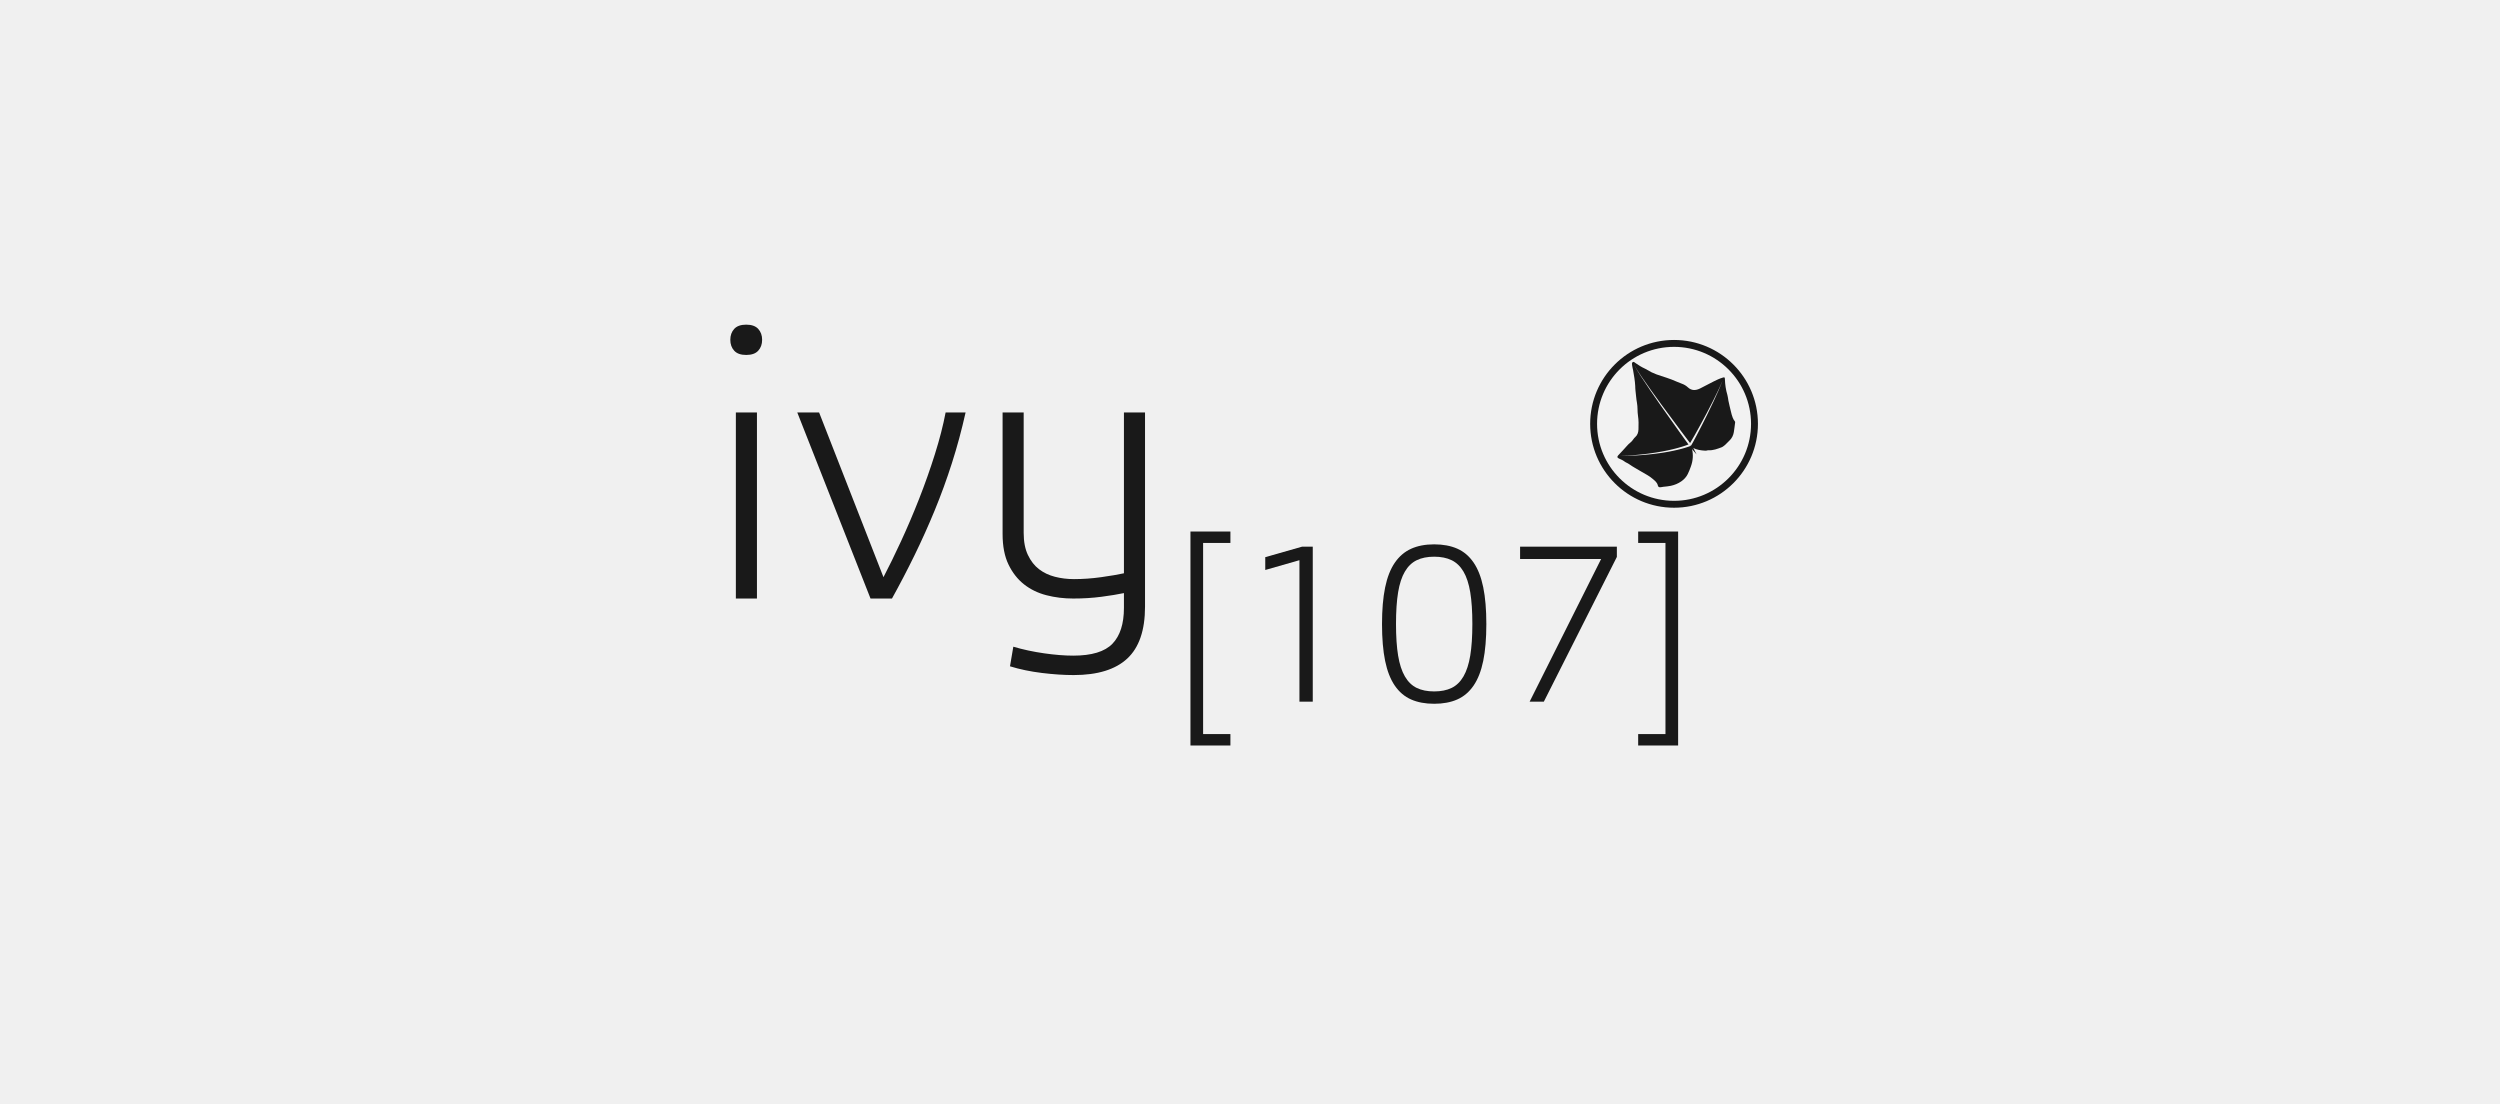
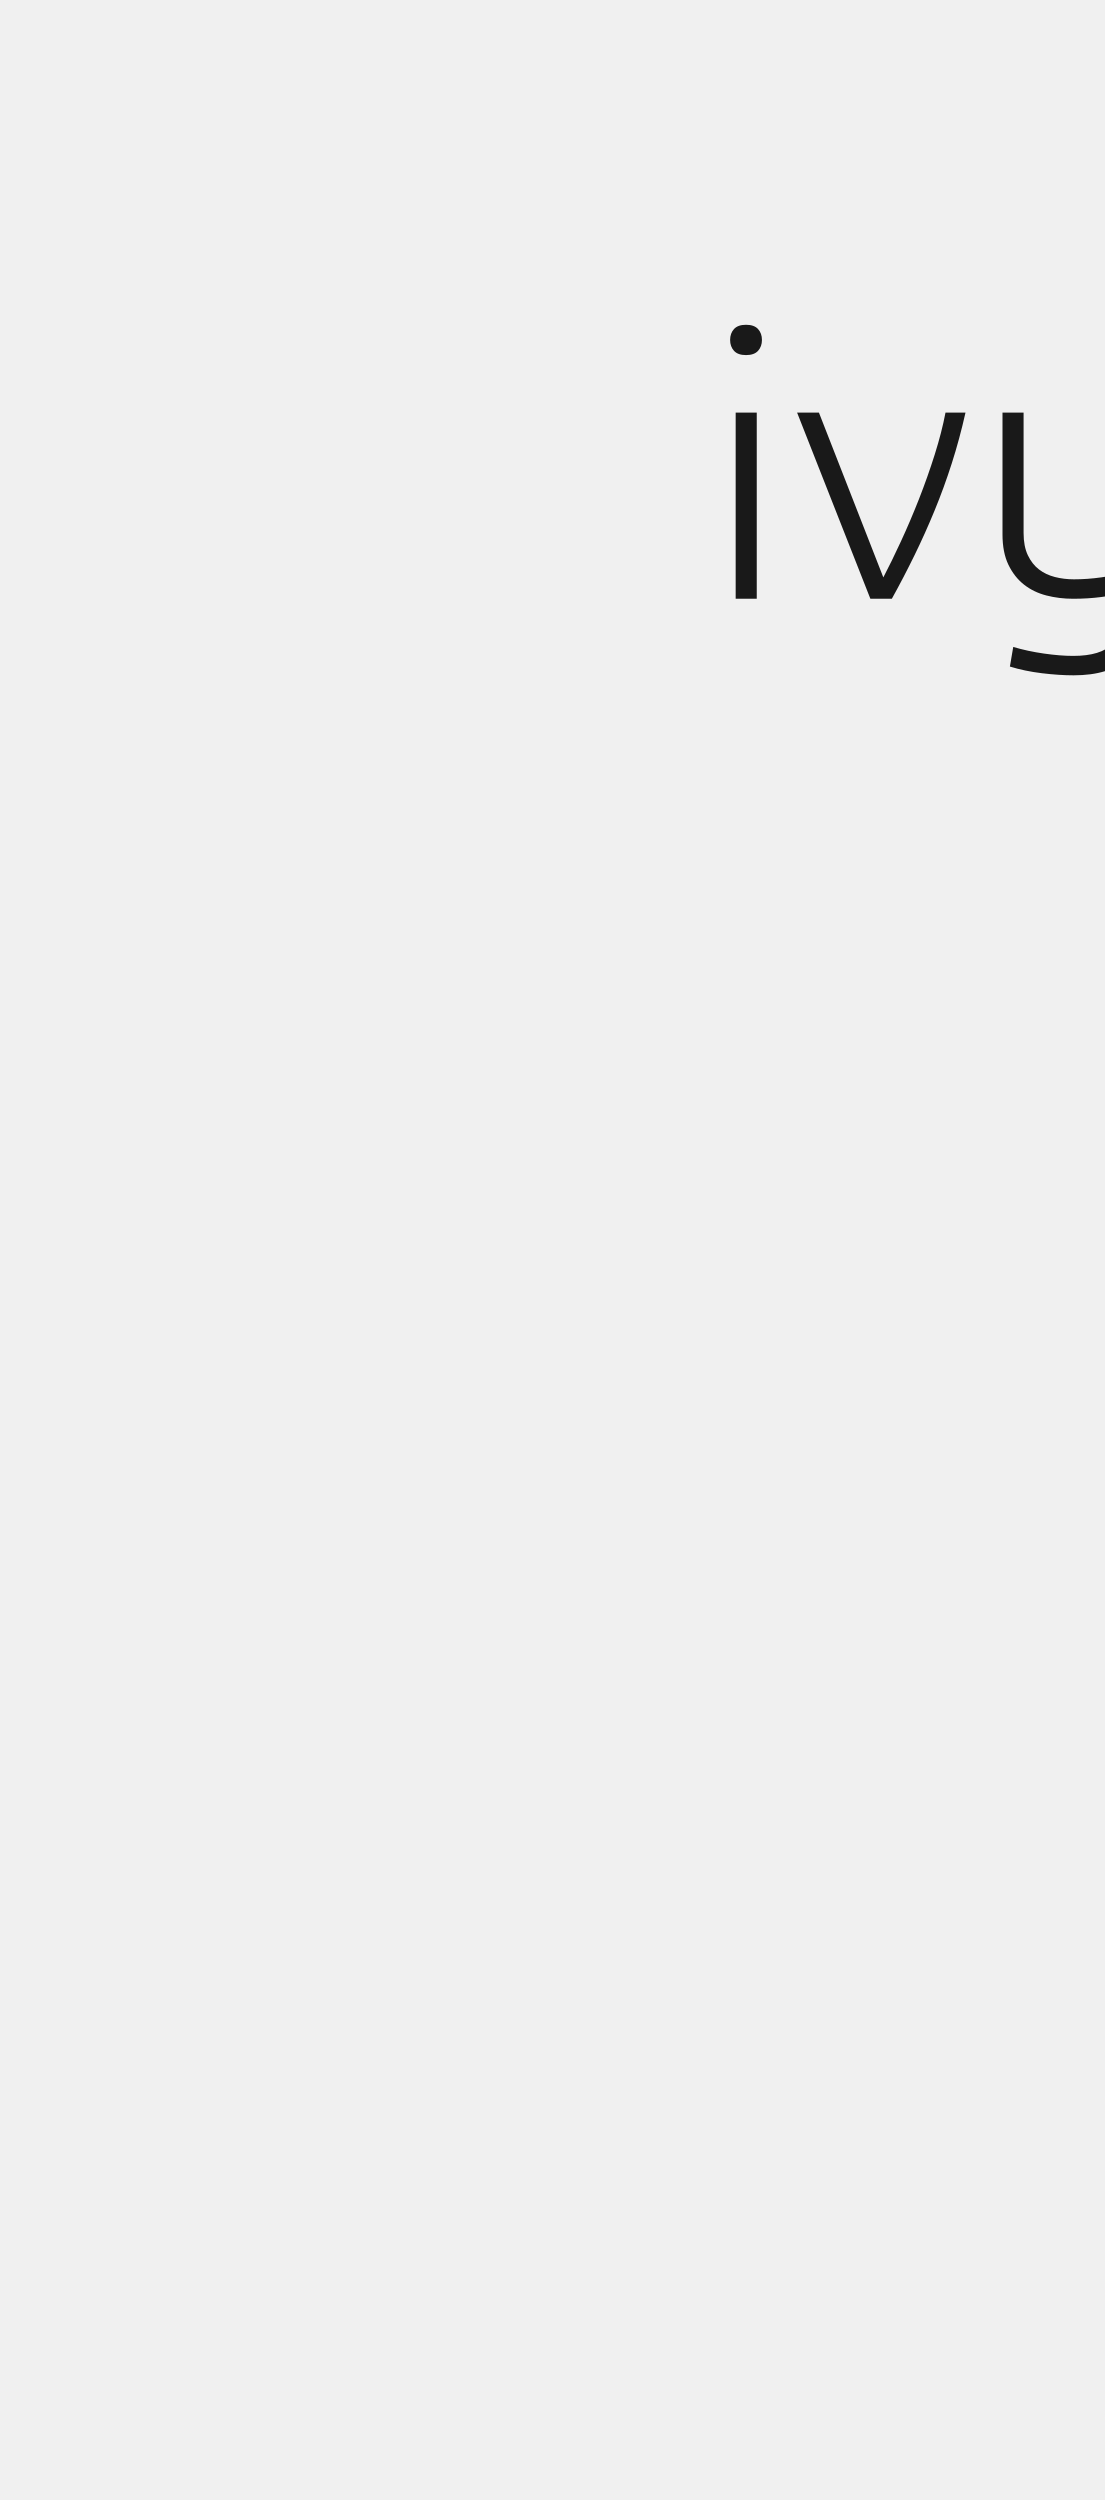
- <svg xmlns="http://www.w3.org/2000/svg" xmlns:xlink="http://www.w3.org/1999/xlink" version="1.1" id="Layer_1" x="0px" y="0px" width="823.75" height="363.75" viewBox="0 0 1280 800" enable-background="new 0 0 1280 800" xml:space="preserve">
-   <g>
-     <path fill="#191919" d="M286.452,246.248c0,3.193-0.938,5.819-2.815,7.883c-1.876,2.067-4.784,3.097-8.713,3.097    c-3.934,0-6.836-1.029-8.713-3.097c-1.876-2.063-2.815-4.689-2.815-7.883c0-3.189,0.938-5.815,2.815-7.883    c1.877-2.063,4.78-3.097,8.713-3.097c3.929,0,6.836,1.034,8.713,3.097C285.513,240.433,286.452,243.059,286.452,246.248z             M282.698,298.893v134.849h-15.281V298.893H282.698z" />
-     <path fill="#191919" d="M311.918,298.893h15.817l46.649,119.365c3.929-7.505,8.177-16.188,12.734-26.041    c4.558-9.853,8.935-20.129,13.137-30.827c4.197-10.698,7.997-21.439,11.394-32.234c3.393-10.791,5.986-20.877,7.775-30.264h14.477    c-2.861,12.765-6.167,25.011-9.919,36.738c-3.753,11.732-7.909,23.133-12.467,34.205c-4.558,11.076-9.429,21.915-14.611,32.516             c-5.186,10.605-10.636,21.07-16.354,31.39H365L311.918,298.893z" />
-     <path fill="#191919" d="M563.925,298.893v140.761c0,17.076-4.29,29.604-12.869,37.583c-8.579,7.975-21.54,11.965-38.874,11.965    c-6.971,0-14.611-0.506-22.922-1.518s-16.044-2.622-23.19-4.83l2.413-14.204c6.971,2.063,14.385,3.66,22.252,4.786    c7.863,1.126,14.921,1.689,21.18,1.689c13.405,0,22.876-2.886,28.418-8.644c5.538-5.767,8.311-14.41,8.311-25.936V429.8    c-4.47,0.941-9.919,1.83-16.354,2.675c-6.434,0.845-13.229,1.267-20.375,1.267c-6.794,0-13.271-0.796-19.437-2.393    c-6.166-1.593-11.574-4.224-16.22-7.883c-4.65-3.66-8.403-8.445-11.26-14.357c-2.861-5.912-4.29-13.276-4.29-22.1v-88.116h15.282    v87.271c0,6.383,1.026,11.731,3.083,16.047c2.053,4.319,4.733,7.742,8.043,10.275c3.305,2.534,7.146,4.363,11.528,5.489    c4.377,1.127,8.981,1.689,13.807,1.689c6.434,0,13.002-0.466,19.705-1.407c6.702-0.938,12.198-1.874,16.488-2.815v-116.55H563.925z    " />
-   </g>
-   <g>
-     <path fill="#191919" d="M625.804,385.181v8.276h-19.785v138.508h19.785v8.277H596.85V385.181H625.804z" />
-     <path fill="#191919" d="M677.728,396.16h7.753v112.327h-9.651v-102.53l-24.771,7.095v-9.29L677.728,396.16z" />
-     <path fill="#191919" d="M811.271,452.239c0,10.473-0.752,19.37-2.253,26.688c-1.503,7.321-3.835,13.288-6.997,17.904    c-3.164,4.619-7.105,7.968-11.823,10.051c-4.72,2.082-10.294,3.125-16.729,3.125s-12.012-1.043-16.729-3.125    c-4.72-2.083-8.661-5.432-11.823-10.051c-3.164-4.616-5.496-10.583-6.997-17.904c-1.503-7.318-2.252-16.216-2.252-26.688    c0-10.359,0.749-19.198,2.252-26.52c1.501-7.318,3.833-13.286,6.997-17.904c3.162-4.616,7.104-7.995,11.823-10.135    c4.718-2.138,10.295-3.209,16.729-3.209s12.009,1.042,16.729,3.125c4.718,2.085,8.659,5.434,11.823,10.05    c3.162,4.618,5.494,10.586,6.997,17.904C810.52,432.872,811.271,441.767,811.271,452.239z M801.137,452.155    c0-9.105-0.51-16.749-1.528-22.933c-1.02-6.182-2.653-11.186-4.905-15.007c-2.252-3.822-5.123-6.575-8.606-8.261    c-3.486-1.687-7.696-2.531-12.627-2.531c-4.934,0-9.144,0.845-12.628,2.531c-3.485,1.686-6.354,4.438-8.605,8.261    c-2.252,3.821-3.888,8.825-4.906,15.007c-1.021,6.184-1.528,13.827-1.528,22.933s0.508,16.751,1.528,22.933    c1.019,6.184,2.654,11.214,4.906,15.091c2.252,3.88,5.12,6.661,8.605,8.348c3.484,1.687,7.694,2.528,12.628,2.528    c4.931,0,9.141-0.842,12.627-2.528c3.483-1.687,6.354-4.468,8.606-8.348c2.252-3.877,3.886-8.907,4.905-15.091             C800.627,468.906,801.137,461.261,801.137,452.155z" />
-     <path fill="#191919" d="M905.854,396.16v7.433l-52.922,104.895h-10.295l51.796-103.375h-58.713v-8.952H905.854z" />
-     <path fill="#191919" d="M950.251,385.181v155.062h-28.954v-8.277h19.785V393.458h-19.785v-8.276H950.251z" />
-   </g>
-   <g>
-     <g>
-       <defs>
-         <rect id="SVGID_1_" x="863.612" y="244.098" width="167.958" height="125.969" />
-       </defs>
-       <clipPath id="SVGID_2_">
-         <use xlink:href="#SVGID_1_" overflow="visible" />
-       </clipPath>
-       <g clip-path="url(#SVGID_2_)">
-         <defs>
-           <rect id="SVGID_3_" x="863.612" y="244.098" width="167.958" height="125.969" />
-         </defs>
-         <clipPath id="SVGID_4_">
-           <use xlink:href="#SVGID_3_" overflow="visible" />
-         </clipPath>
-       </g>
-       <g clip-path="url(#SVGID_2_)">
-         <defs>
-           <rect id="SVGID_5_" x="863.612" y="244.098" width="167.958" height="125.969" />
-         </defs>
-         <clipPath id="SVGID_6_">
-           <use xlink:href="#SVGID_5_" overflow="visible" />
-         </clipPath>
-         <path clip-path="url(#SVGID_6_)" fill="#F2F2F2" d="M1005.59,307.148c0,32.191-26.097,58.288-58.288,58.288      s-58.288-26.097-58.288-58.288c0-32.192,26.097-58.288,58.288-58.288S1005.59,274.956,1005.59,307.148" />
-         <circle clip-path="url(#SVGID_6_)" fill="none" stroke="#191919" stroke-width="5" stroke-miterlimit="10" cx="947.302" cy="307.148" r="58.288" />
-       </g>
-       <g clip-path="url(#SVGID_2_)">
-         <defs>
-           <rect id="SVGID_7_" x="863.612" y="244.098" width="167.958" height="125.969" />
-         </defs>
-         <clipPath id="SVGID_8_">
-           <use xlink:href="#SVGID_7_" overflow="visible" />
-         </clipPath>
-         <path clip-path="url(#SVGID_8_)" fill-rule="evenodd" clip-rule="evenodd" fill="#191919" d="M969.943,326.601      c-3.188-0.172-6.108-0.621-8.824-1.973c-0.224-0.112-0.457-0.242-0.691-0.082c-0.249,0.169-0.17,0.435-0.113,0.674      c1.021,4.372,0.714,8.648-0.837,12.862c-0.678,1.841-1.354,3.69-2.23,5.433c-1.097,2.185-2.705,3.95-4.779,5.365      c-2.325,1.587-4.841,2.613-7.545,3.18c-1.776,0.372-3.602,0.521-5.412,0.714c-0.627,0.066-1.234,0.213-1.854,0.303      c-1.139,0.165-1.885-0.194-2.116-1.291c-0.467-2.209-2.179-3.409-3.692-4.736c-2.601-2.28-5.738-3.747-8.671-5.529      c-2.838-1.726-5.803-3.244-8.502-5.204c-1.03-0.748-2.315-1.112-3.327-1.913c-1.239-0.98-2.697-1.521-4.103-2.18      c-1.229-0.576-1.313-1.288-0.386-2.281c2.306-2.468,4.659-4.891,6.862-7.454c0.476-0.553,1.054-1.026,1.623-1.488      c1.023-0.832,1.916-1.761,2.612-2.894c0.308-0.502,0.752-0.94,1.198-1.335c1.702-1.506,2.296-3.486,2.363-5.644      c0.104-3.3,0.168-6.62-0.358-9.883c-0.501-3.104-0.143-6.257-0.738-9.345c-0.573-2.973-0.695-6.005-1.09-9.003      c-0.139-1.05-0.121-2.122-0.173-3.184c-0.192-3.876-0.894-7.685-1.553-11.498c-0.214-1.234-0.639-2.43-0.73-3.687      c-0.055-0.745-0.3-1.612,0.468-2.105c0.804-0.516,1.347,0.215,1.937,0.628c2.21,1.548,4.488,2.986,6.954,4.1      c1.672,0.755,3.156,1.843,4.796,2.651c2.253,1.11,4.629,1.918,7.012,2.68c2.544,0.813,5.075,1.642,7.579,2.583      c2.375,0.892,4.626,2.063,7.033,2.878c1.706,0.578,3.299,1.473,4.625,2.719c2.776,2.611,5.801,2.366,8.922,0.828      c3.249-1.601,6.424-3.351,9.651-4.989c2.17-1.102,4.401-2.161,6.762-2.864c1.313-0.392,1.483-0.235,1.533,1.157      c0.137,3.879,0.665,7.691,1.802,11.424c0.409,1.343,0.48,2.786,0.742,4.177c0.494,2.623,1.222,5.191,1.809,7.792      c0.342,1.519,0.726,3.009,1.302,4.463c0.379,0.955,0.858,1.82,1.485,2.617c0.169,0.216,0.339,0.399,0.295,0.72      c-0.325,2.392-0.565,4.796-0.966,7.175c-0.396,2.363-1.411,4.464-3.193,6.125c-1.476,1.374-2.746,2.964-4.42,4.129      c-0.36,0.251-0.708,0.512-1.116,0.668c-3.134,1.2-6.264,2.395-9.718,2.221C971.359,326.266,970.58,326.725,969.943,326.601" />
-       </g>
-       <line clip-path="url(#SVGID_2_)" fill="#FFFFFF" x1="960.188" y1="324.141" x2="963.599" y2="329.302" />
-       <polygon clip-path="url(#SVGID_2_)" fill="#191919" points="960.844,323.707 963.599,329.302 959.53,324.575   " />
-       <g clip-path="url(#SVGID_2_)">
-         <defs>
-           <rect id="SVGID_9_" x="863.612" y="244.098" width="167.958" height="125.969" />
-         </defs>
-         <clipPath id="SVGID_10_">
-           <use xlink:href="#SVGID_9_" overflow="visible" />
-         </clipPath>
-         <path clip-path="url(#SVGID_10_)" fill="#F2F2F2" d="M958.31,322.904c0,0-10.53-14.523-20.798-29.23      c-5.135-7.354-10.203-14.754-13.855-20.404c-1.826-2.825-3.297-5.213-4.244-6.933c-0.474-0.859-0.814-1.552-1.007-2.042      c-0.099-0.244-0.15-0.439-0.182-0.571c-0.017-0.135-0.024-0.205-0.024-0.205s0.01,0.069,0.028,0.204      c0.034,0.131,0.09,0.325,0.194,0.566c0.202,0.484,0.558,1.168,1.05,2.016c0.982,1.696,2.504,4.048,4.39,6.83                     c3.771,5.564,8.999,12.847,14.29,20.082c10.584,14.471,21.423,28.75,21.423,28.75L958.31,322.904z" />
-         <path clip-path="url(#SVGID_10_)" fill="#F2F2F2" d="M958.696,321.687c0,0,0.003-0.001,0.009-0.004l0.002-0.001      c0.003,0,0.003-0.001-0.016,0.005c-0.026,0.008-0.056,0.02-0.088,0.035c-0.063,0.03-0.134,0.078-0.195,0.142      c-0.03,0.031-0.021,0.027-0.002,0c0.039-0.051,0.117-0.165,0.216-0.318c0.199-0.309,0.491-0.786,0.855-1.398      c0.729-1.226,1.753-3,2.962-5.139c2.418-4.281,5.575-10.031,8.639-15.831c3.065-5.799,6.026-11.654,8.131-16.102      c2.116-4.443,3.353-7.485,3.353-7.485s-1.146,3.078-3.129,7.586c-1.972,4.514-4.759,10.462-7.653,16.357      c-2.892,5.898-5.879,11.748-8.174,16.11c-1.146,2.182-2.12,3.992-2.821,5.255c-0.352,0.632-0.633,1.126-0.841,1.471      c-0.104,0.172-0.188,0.306-0.266,0.416c-0.038,0.054-0.078,0.107-0.142,0.176c-0.07,0.072-0.15,0.127-0.221,0.164      c-0.034,0.019-0.067,0.033-0.097,0.044c-0.009,0.003-0.016,0.006-0.022,0.009c-0.006,0.002-0.009,0.004-0.009,0.004                     L958.696,321.687z" />
-         <path clip-path="url(#SVGID_10_)" fill="#F2F2F2" d="M959.252,323.158c0,0-0.182,0.077-0.557,0.218      c-0.187,0.074-0.411,0.153-0.674,0.246c-0.265,0.094-0.567,0.204-0.908,0.313c-0.341,0.111-0.718,0.234-1.128,0.367      c-0.412,0.125-0.858,0.26-1.335,0.403c-0.476,0.147-0.988,0.276-1.524,0.428c-0.536,0.15-1.102,0.305-1.695,0.447      c-0.592,0.147-1.209,0.3-1.848,0.459c-0.642,0.143-1.305,0.291-1.987,0.443c-0.341,0.075-0.687,0.151-1.036,0.229      c-0.352,0.069-0.707,0.139-1.067,0.21c-0.719,0.142-1.453,0.287-2.199,0.434c-0.75,0.128-1.514,0.259-2.285,0.391      c-0.771,0.131-1.552,0.273-2.343,0.38c-1.582,0.222-3.183,0.487-4.794,0.663c-1.61,0.19-3.217,0.404-4.807,0.538      c-0.794,0.075-1.582,0.15-2.359,0.225c-0.39,0.036-0.776,0.072-1.16,0.108c-0.385,0.027-0.767,0.054-1.146,0.081      c-1.514,0.105-2.978,0.207-4.366,0.303c-1.39,0.064-2.704,0.124-3.916,0.179c-0.606,0.028-1.188,0.055-1.74,0.08      c-0.553,0.012-1.078,0.023-1.57,0.034c-0.986,0.021-1.846,0.04-2.554,0.055c-1.415,0.03-2.224,0.048-2.224,0.048      s0.808-0.042,2.222-0.115c0.707-0.037,1.564-0.081,2.549-0.132c0.492-0.026,1.016-0.053,1.567-0.083      c0.551-0.042,1.131-0.086,1.735-0.133c1.209-0.092,2.519-0.192,3.904-0.297c1.382-0.139,2.839-0.285,4.347-0.436      c0.377-0.038,0.757-0.077,1.14-0.115c0.382-0.047,0.767-0.095,1.153-0.142c0.772-0.098,1.556-0.197,2.344-0.296      c1.58-0.182,3.174-0.443,4.771-0.682c1.599-0.223,3.184-0.536,4.748-0.804c0.783-0.13,1.554-0.295,2.316-0.448      c0.763-0.155,1.516-0.308,2.256-0.458c0.736-0.168,1.46-0.334,2.169-0.496c0.354-0.081,0.705-0.161,1.051-0.241      c0.344-0.087,0.684-0.172,1.02-0.257c0.67-0.171,1.322-0.337,1.952-0.498c0.626-0.176,1.23-0.346,1.812-0.509      c0.582-0.158,1.133-0.328,1.657-0.491c0.523-0.166,1.024-0.308,1.485-0.467c0.463-0.155,0.896-0.3,1.297-0.435      c0.396-0.143,0.761-0.274,1.089-0.392c0.33-0.116,0.618-0.231,0.87-0.33c0.251-0.098,0.466-0.181,0.63-0.252      c0.331-0.136,0.52-0.221,0.52-0.221L959.252,323.158z" />
-       </g>
-     </g>
+ <svg xmlns="http://www.w3.org/2000/svg" width="364pt" height="824pt" viewBox="0 0 364 824" version="1.1">
+   <g id="surface3">
+     <path style=" stroke:none;fill-rule:nonzero;fill:rgb(9.804%,9.804%,9.804%);fill-opacity:1;" d="M 251.137 112.043 C 251.137 113.496 250.707 114.691 249.855 115.629 C 249 116.57 247.68 117.039 245.891 117.039 C 244.102 117.039 242.781 116.57 241.926 115.629 C 241.074 114.691 240.645 113.496 240.645 112.043 C 240.645 110.594 241.07 109.398 241.926 108.457 C 242.781 107.516 244.102 107.047 245.891 107.047 C 247.68 107.047 249 107.516 249.855 108.457 C 250.707 109.398 251.137 110.594 251.137 112.043 Z M 249.426 135.996 L 249.426 197.352 L 242.477 197.352 L 242.477 135.996 Z M 249.426 135.996 " />
+     <path style=" stroke:none;fill-rule:nonzero;fill:rgb(9.804%,9.804%,9.804%);fill-opacity:1;" d="M 262.723 135.996 L 269.918 135.996 L 291.145 190.309 C 292.934 186.895 294.867 182.941 296.938 178.457 C 299.012 173.977 301.004 169.301 302.918 164.434 C 304.824 159.566 306.555 154.676 308.102 149.766 C 309.645 144.855 310.824 140.266 311.637 135.996 L 318.227 135.996 C 316.922 141.805 315.418 147.375 313.711 152.711 C 312.004 158.051 310.113 163.238 308.039 168.273 C 305.965 173.316 303.75 178.246 301.391 183.07 C 299.031 187.895 296.551 192.656 293.949 197.352 L 286.875 197.352 Z M 262.723 135.996 " />
+     <path style=" stroke:none;fill-rule:nonzero;fill:rgb(9.804%,9.804%,9.804%);fill-opacity:1;" d="M 377.387 135.996 L 377.387 200.043 C 377.387 207.812 375.434 213.512 371.531 217.145 C 367.629 220.77 361.73 222.586 353.844 222.586 C 350.672 222.586 347.195 222.355 343.414 221.895 C 339.633 221.438 336.113 220.703 332.863 219.699 L 333.961 213.234 C 337.133 214.176 340.504 214.902 344.086 215.414 C 347.66 215.926 350.875 216.184 353.723 216.184 C 359.82 216.184 364.129 214.867 366.652 212.25 C 369.172 209.625 370.434 205.691 370.434 200.449 L 370.434 195.559 C 368.398 195.988 365.918 196.391 362.992 196.777 C 360.066 197.16 356.973 197.352 353.723 197.352 C 350.629 197.352 347.684 196.992 344.879 196.266 C 342.07 195.539 339.609 194.344 337.496 192.676 C 335.383 191.012 333.676 188.836 332.375 186.145 C 331.074 183.453 330.422 180.105 330.422 176.09 L 330.422 135.996 L 337.375 135.996 L 337.375 175.703 C 337.375 178.609 337.844 181.043 338.777 183.008 C 339.711 184.973 340.934 186.527 342.438 187.68 C 343.941 188.836 345.688 189.668 347.684 190.18 C 349.676 190.691 351.77 190.945 353.965 190.945 C 356.895 190.945 359.883 190.734 362.93 190.309 C 365.98 189.879 368.48 189.453 370.434 189.027 L 370.434 135.996 Z M 377.387 135.996 " />
  </g>
</svg>
